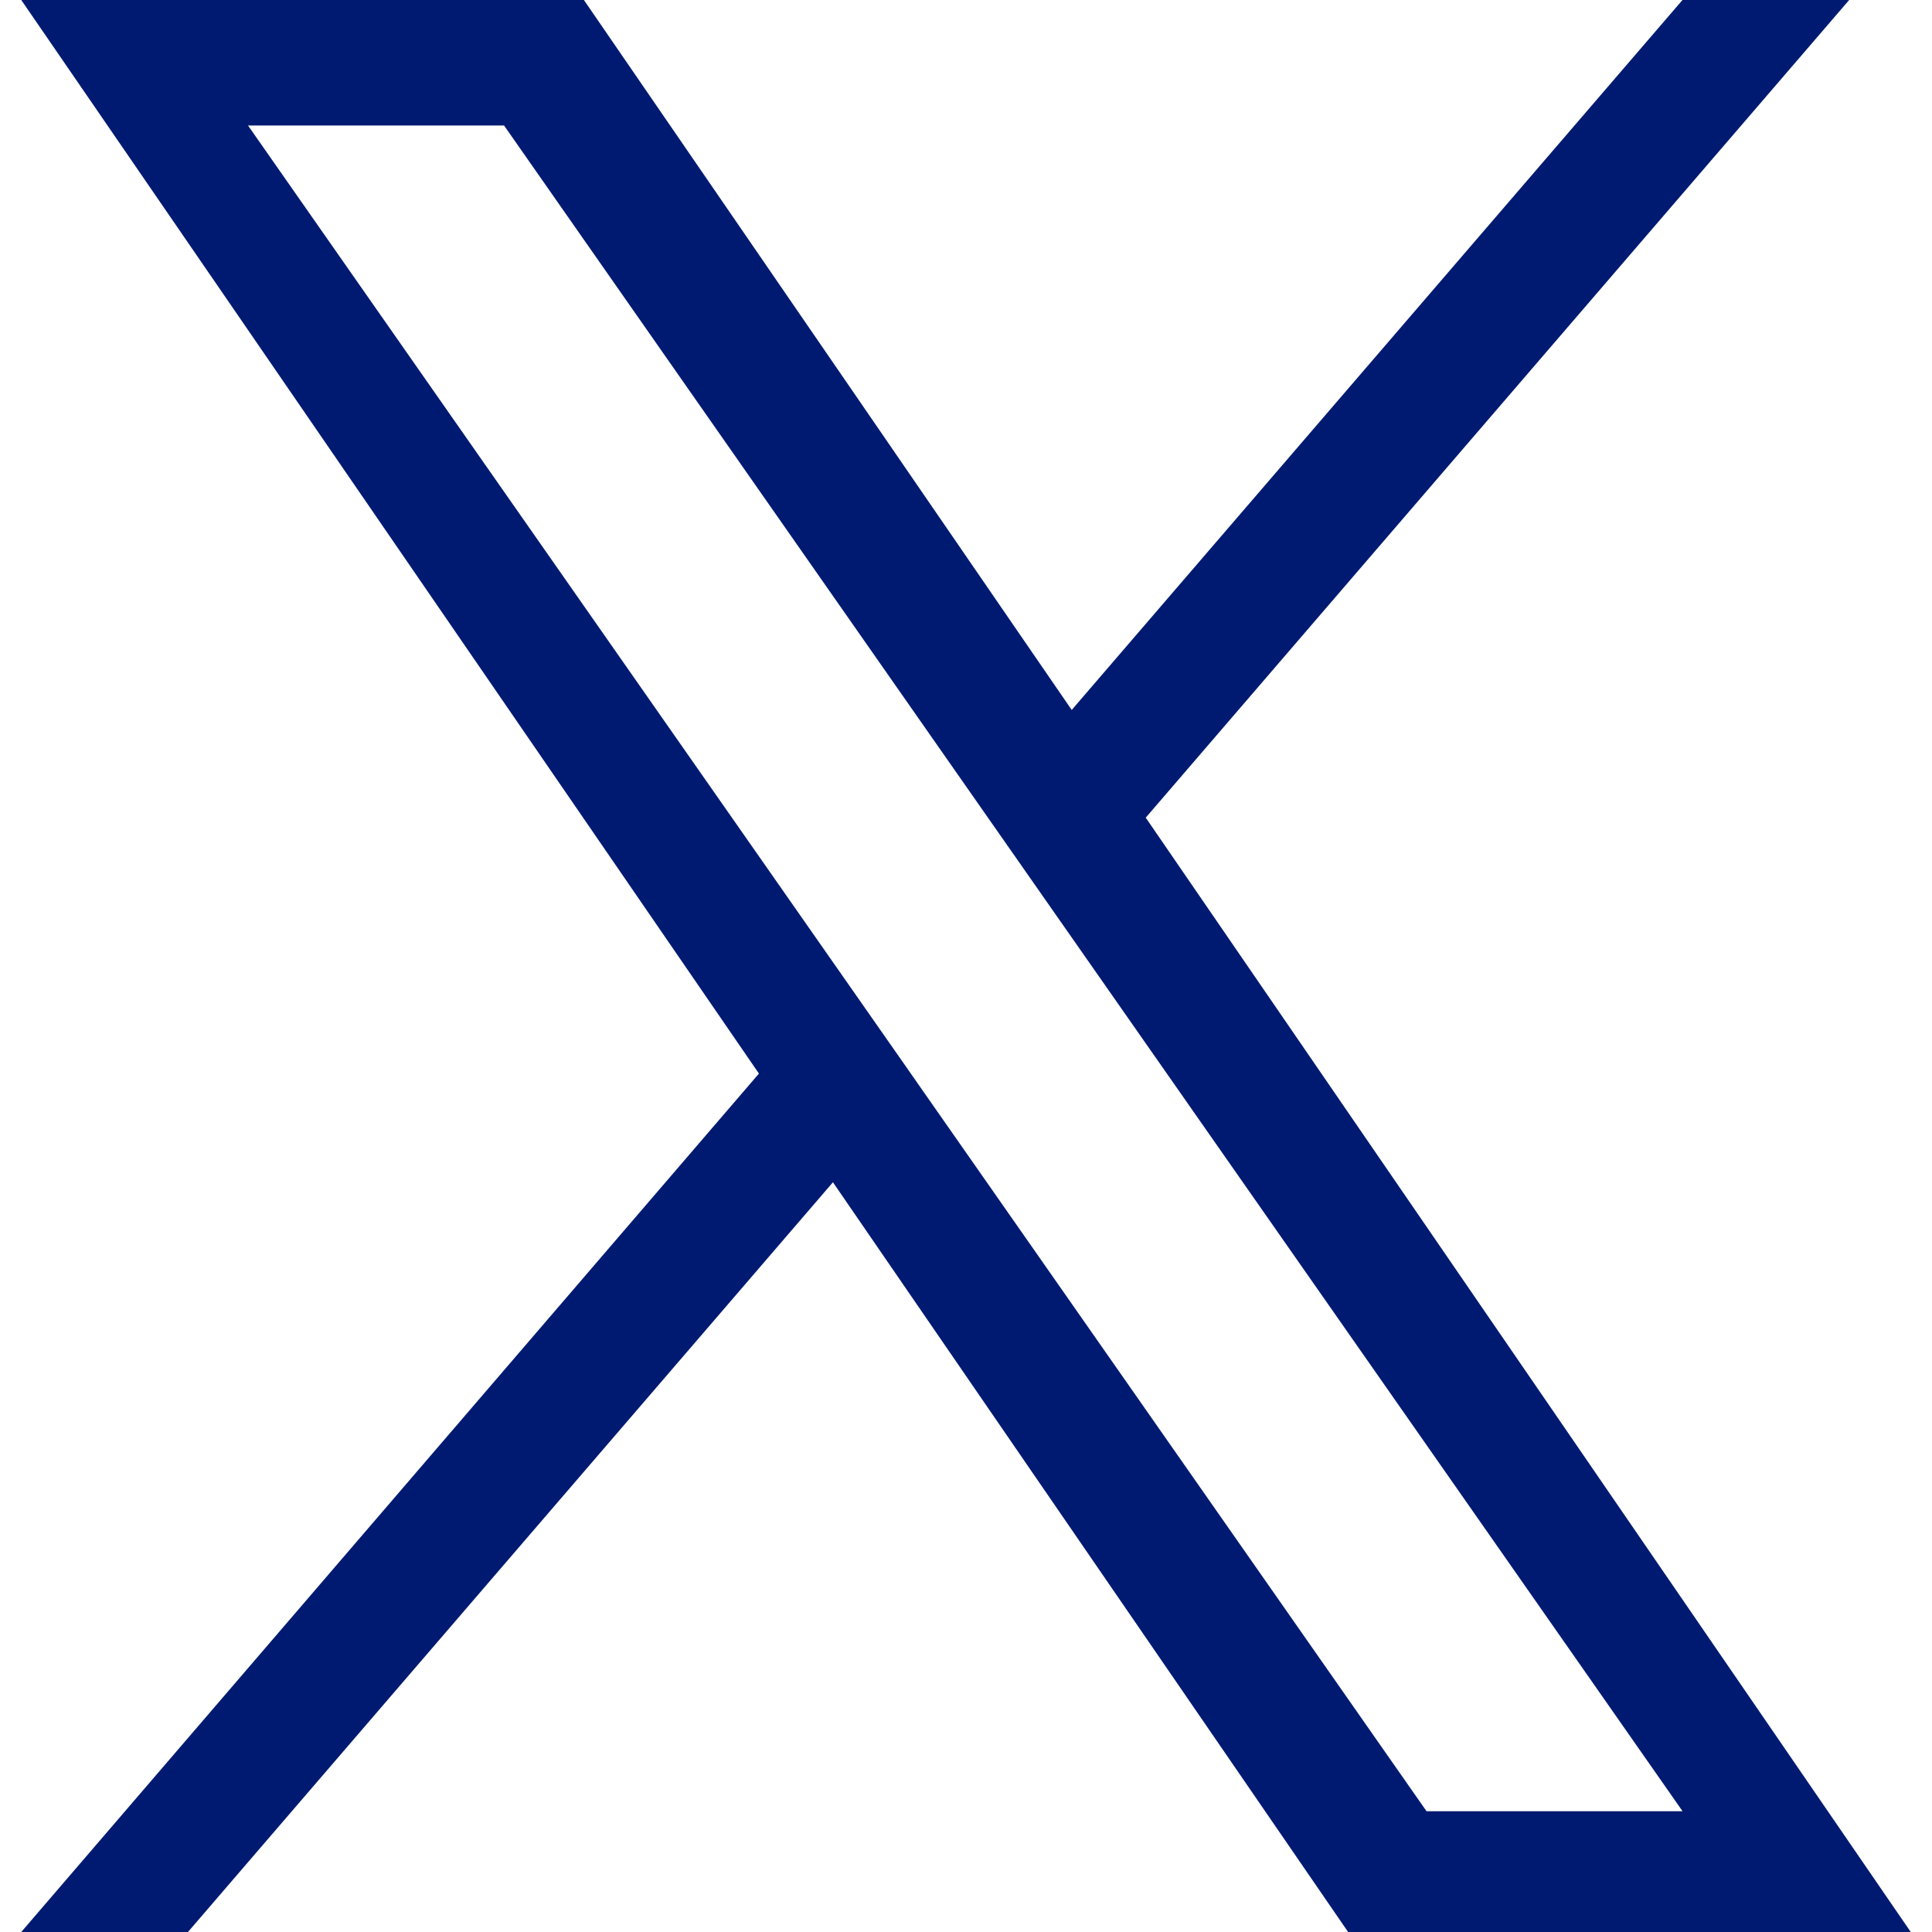
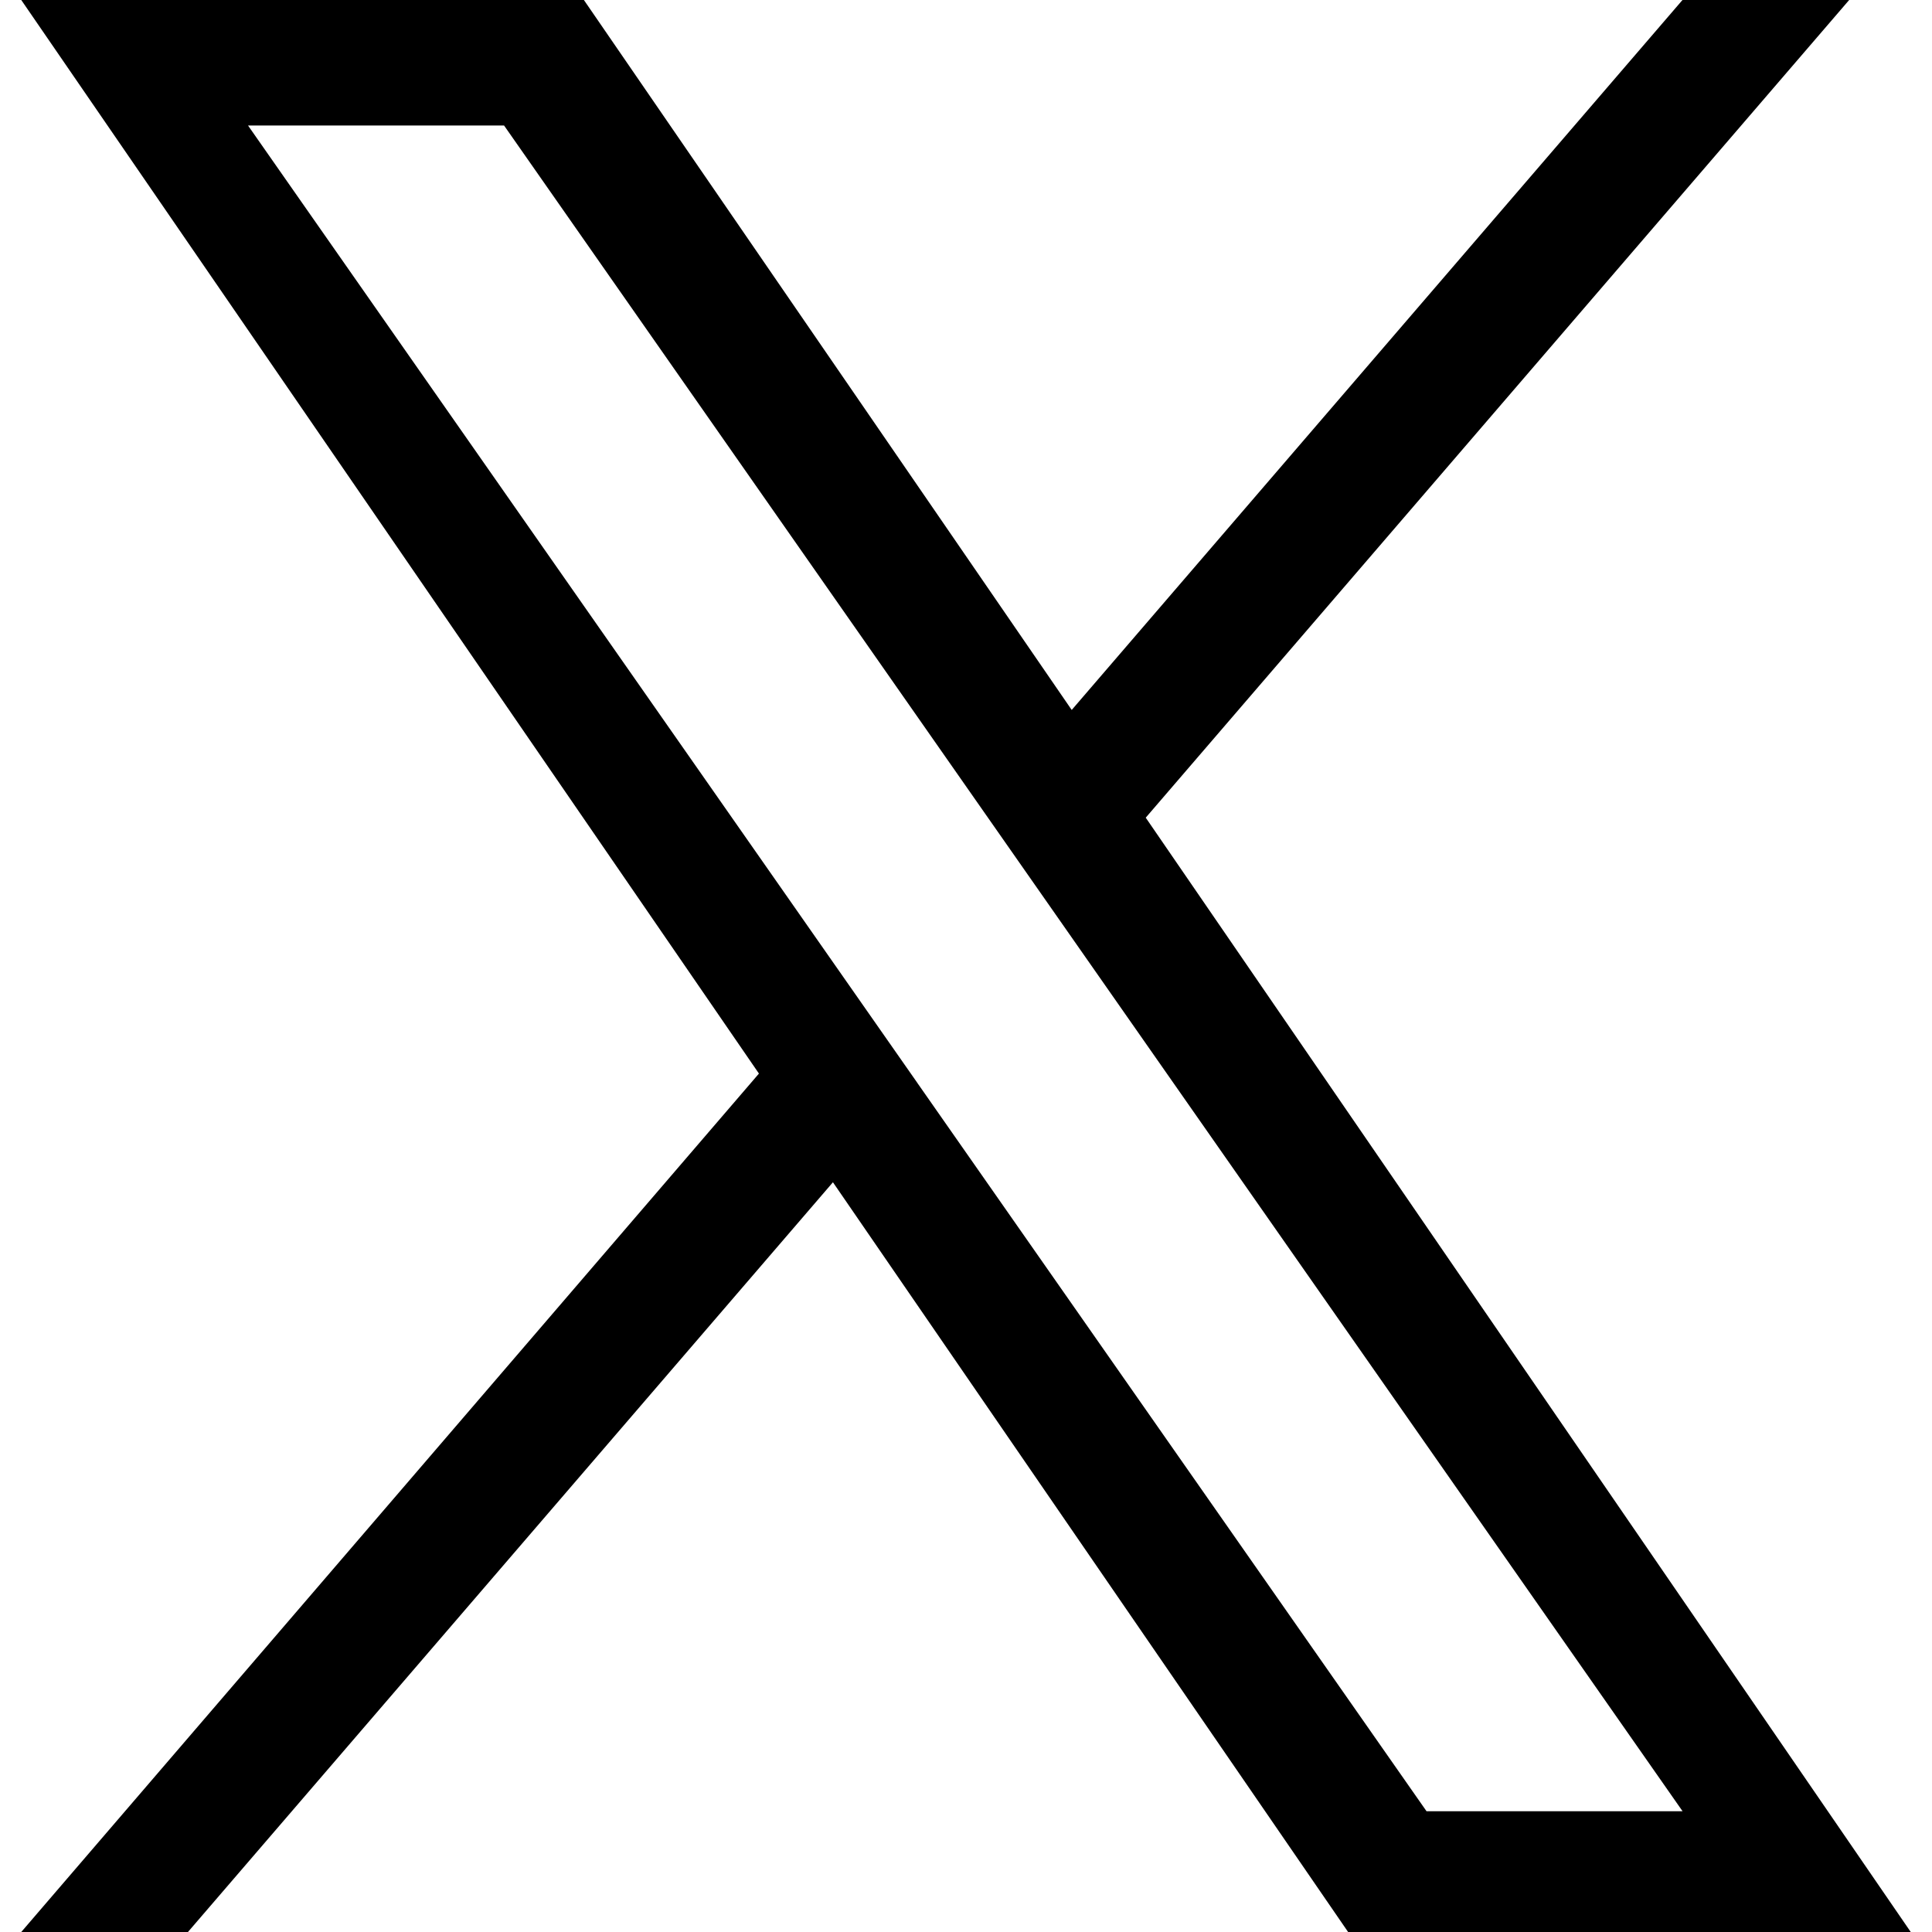
<svg xmlns="http://www.w3.org/2000/svg" width="24" height="24" viewBox="-13.5 0 1227 1227" fill="none">
-   <path fill="#001a72" d="M714.163 519.284 1160.89 0H1055.03L667.137 450.887 357.328 0H0L468.492 681.821 0 1227h105.866l409.625-476.152L842.672 1227H1200L714.137 519.284h.026ZM569.165 687.828l-47.468-67.894-377.686-540.24h162.604l304.797 435.991 47.468 67.894 396.2 566.721H892.476L569.165 687.854v-.026Z" />
+   <path fill="#000000" d="M714.163 519.284 1160.89 0H1055.03L667.137 450.887 357.328 0H0L468.492 681.821 0 1227h105.866l409.625-476.152L842.672 1227H1200L714.137 519.284h.026ZM569.165 687.828l-47.468-67.894-377.686-540.24h162.604l304.797 435.991 47.468 67.894 396.2 566.721H892.476L569.165 687.854v-.026Z" />
</svg>
